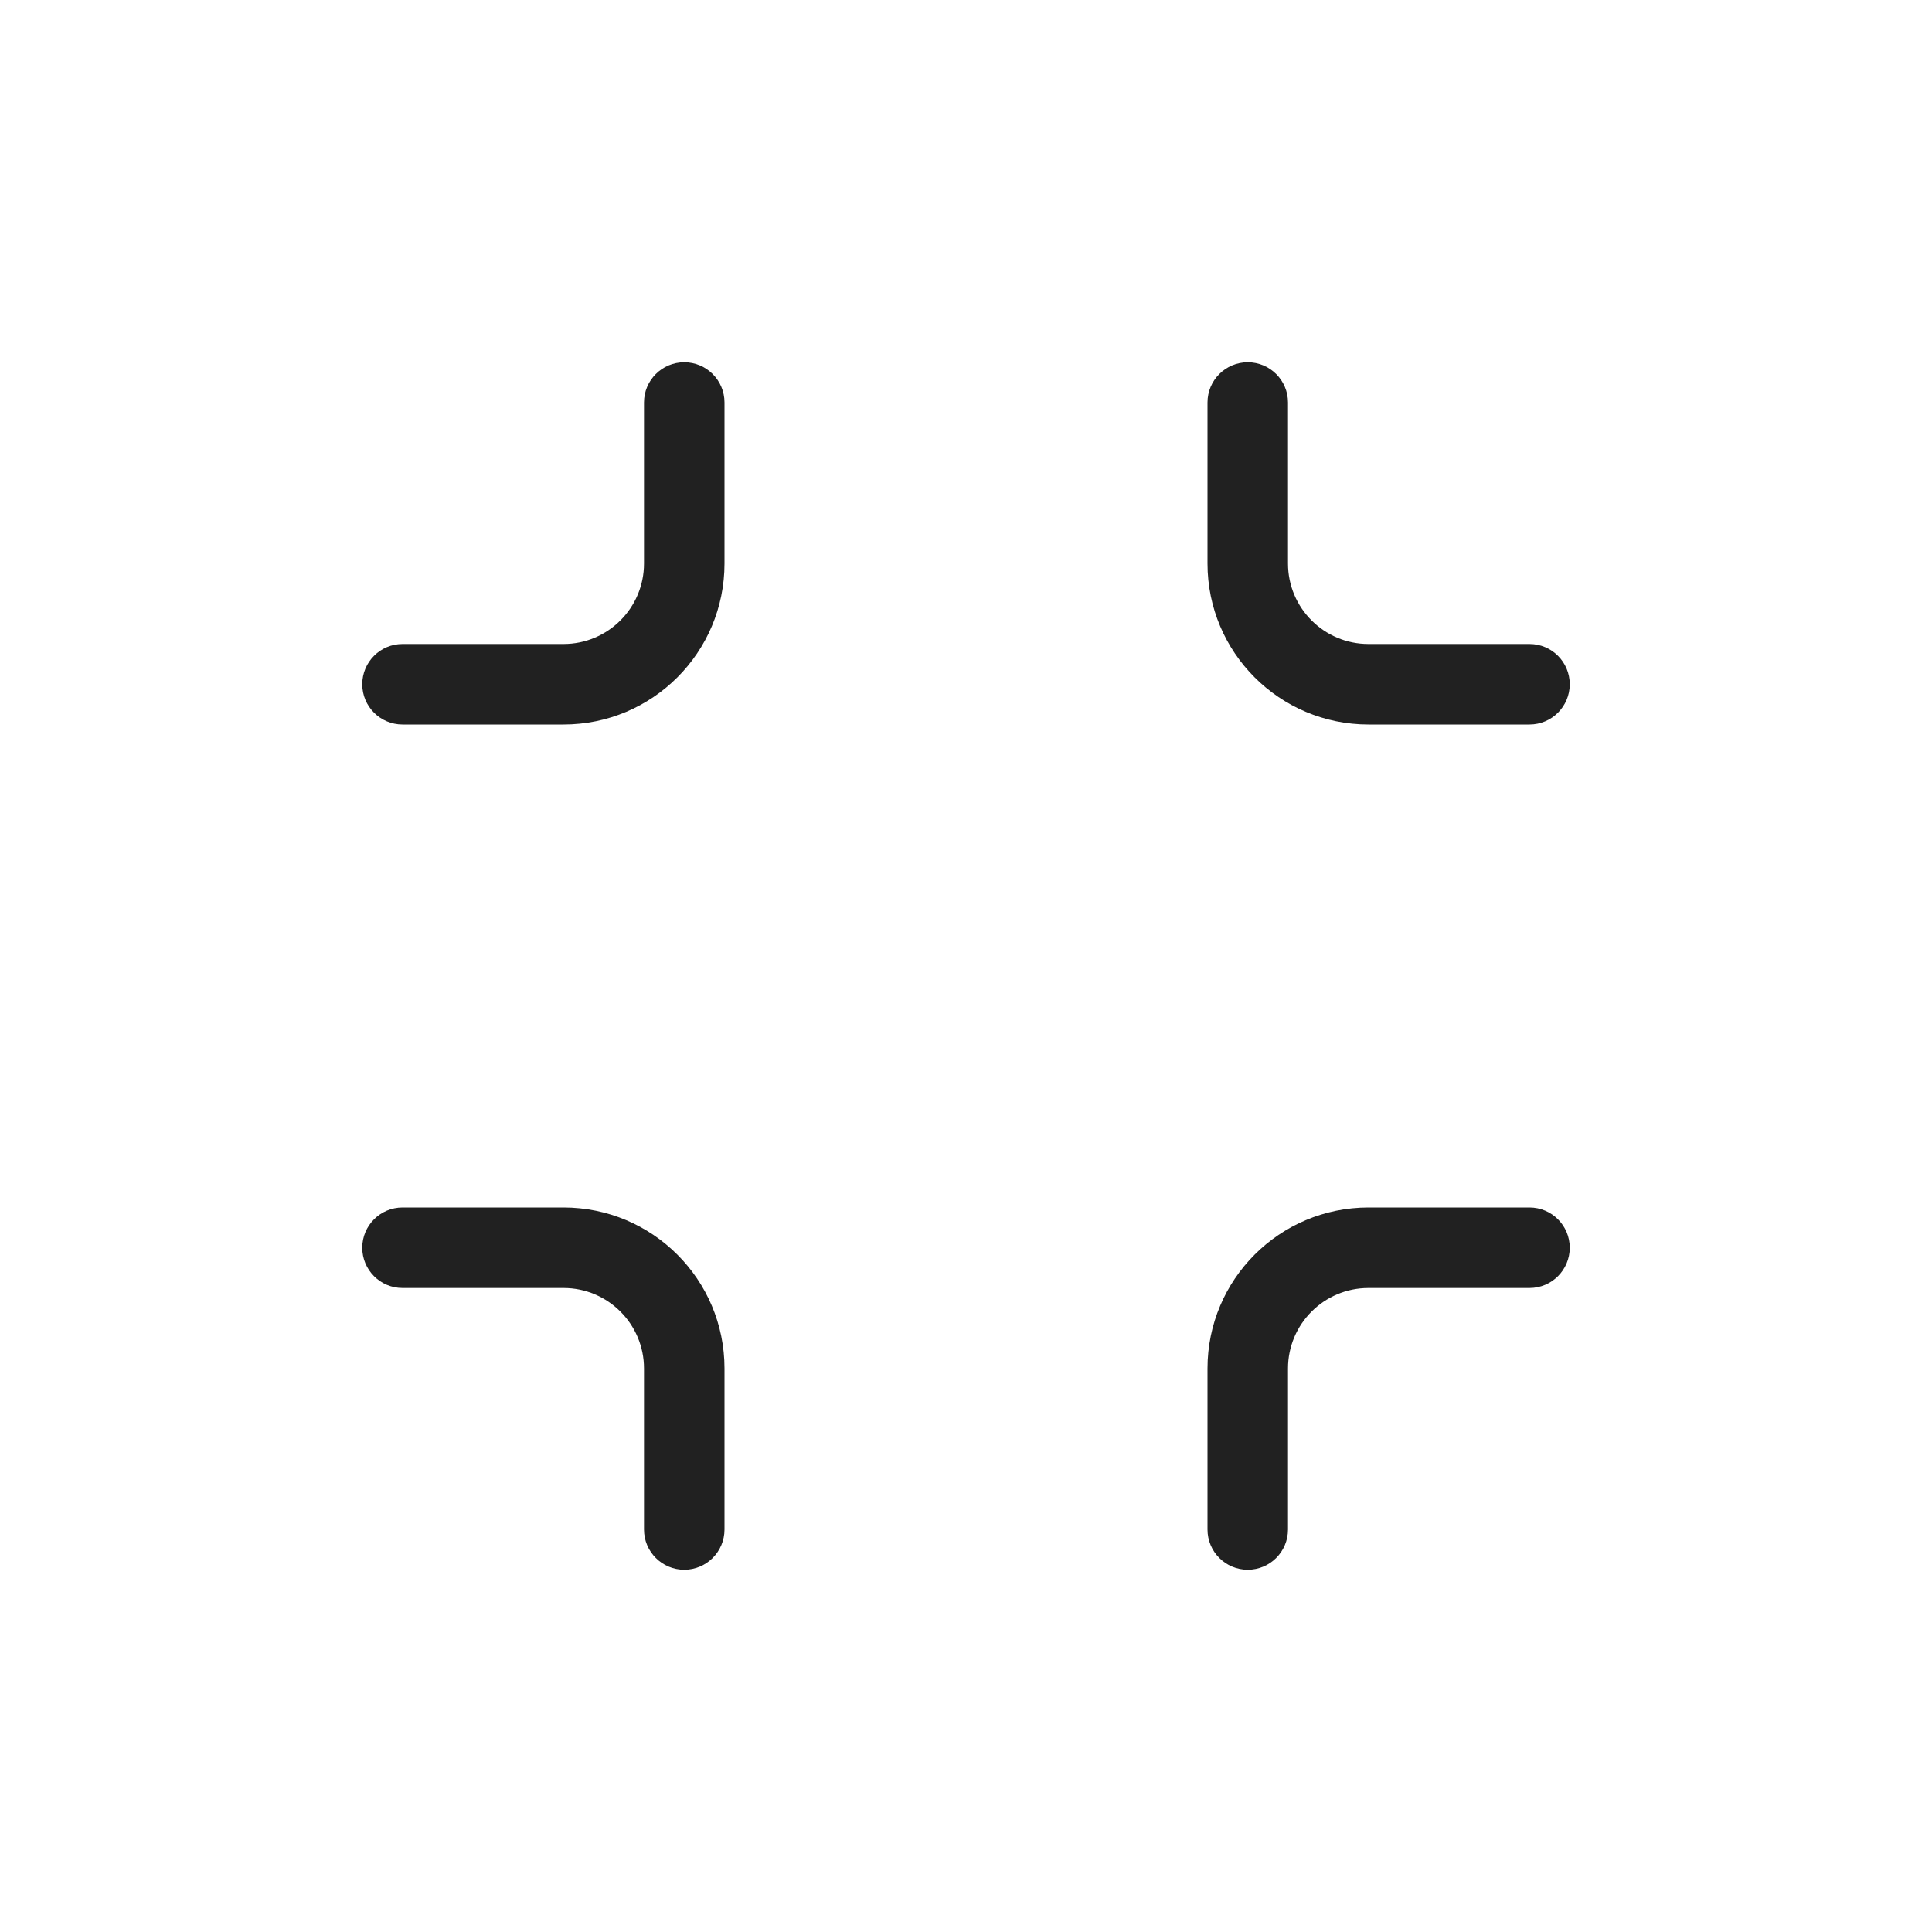
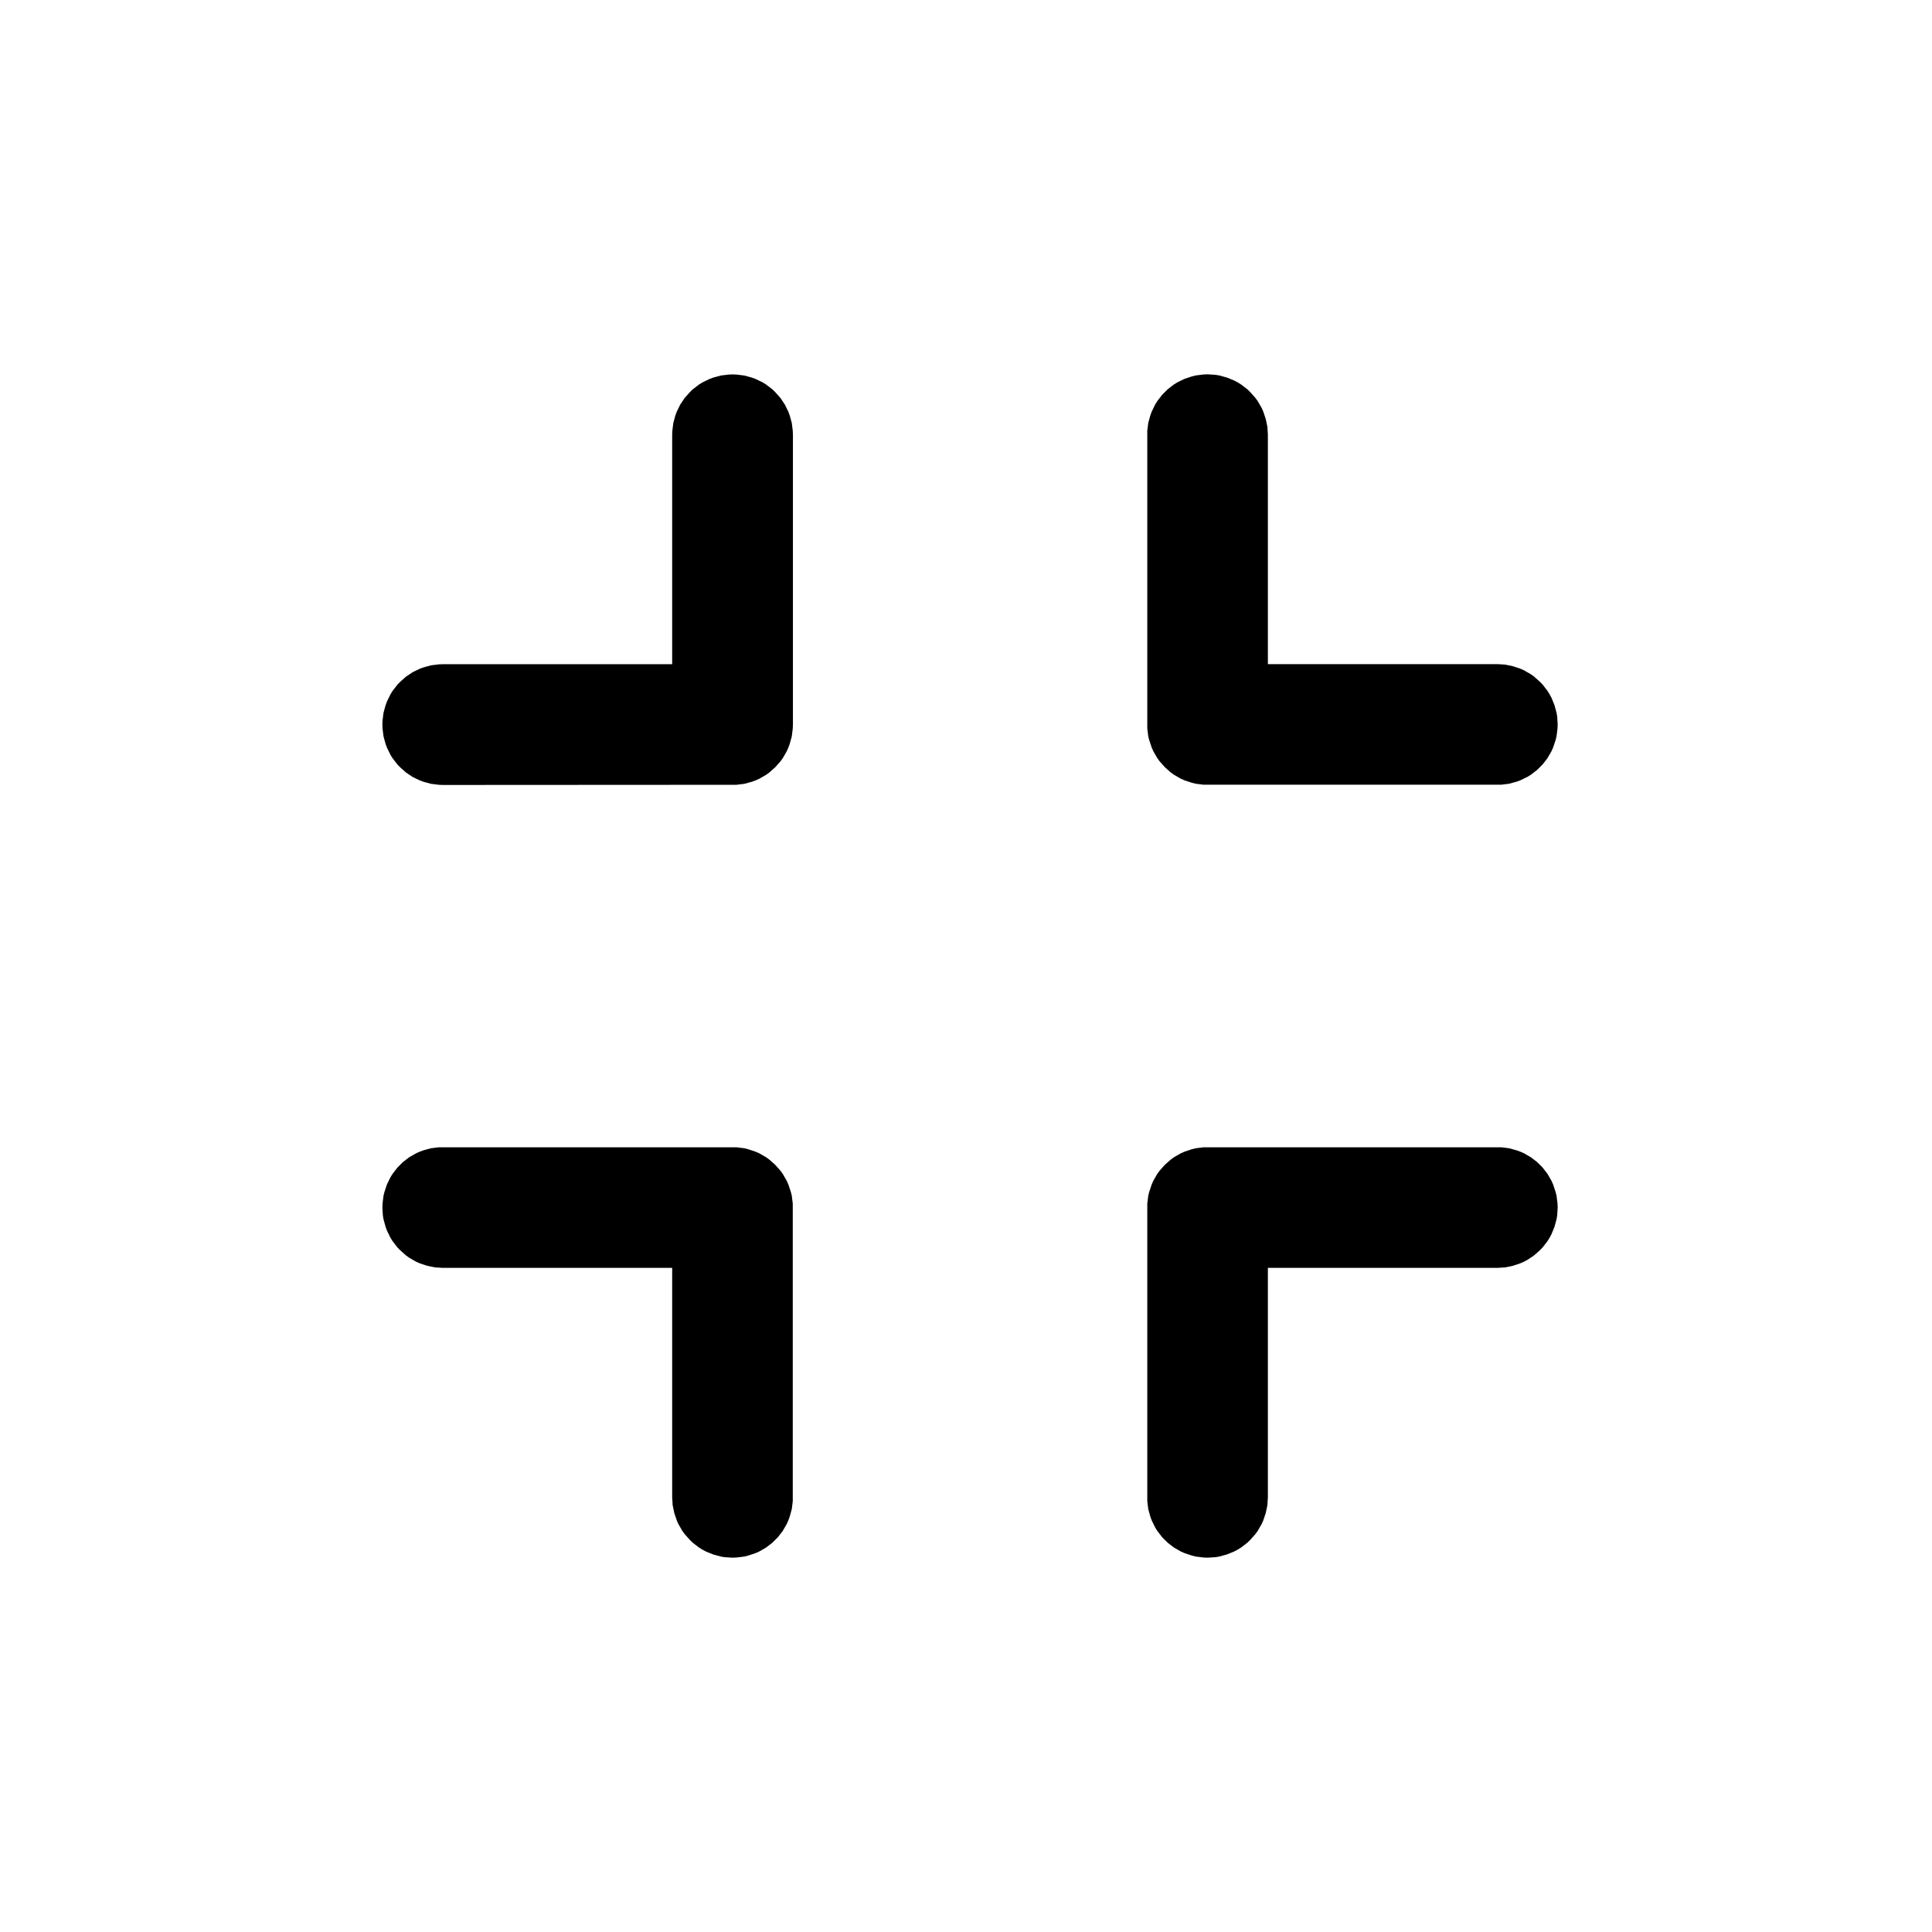
- <svg xmlns="http://www.w3.org/2000/svg" id="svg4" width="24" height="24" fill="none" version="1.1" viewBox="0 0 24 24">
-   <path id="path2" d="m16 7c0 0.552 0.448 1 1 1h2c0.276 0 0.5 0.224 0.5 0.5s-0.224 0.5-0.5 0.5h-2c-1.105 0-2-0.895-2-2v-2c0-0.276 0.224-0.5 0.5-0.5s0.5 0.224 0.5 0.5zm-8 10c0-0.552-0.448-1-1-1h-2c-0.276 0-0.5-0.224-0.5-0.5s0.224-0.5 0.5-0.5h2c1.105 0 2 0.895 2 2v2c0 0.276-0.224 0.5-0.5 0.5s-0.5-0.224-0.5-0.5zm8 0c0-0.552 0.448-1 1-1h2c0.276 0 0.5-0.224 0.5-0.5s-0.224-0.5-0.5-0.5h-2c-1.105 0-2 0.895-2 2v2c0 0.276 0.224 0.5 0.5 0.5s0.5-0.224 0.5-0.5zm-9-9c0.552 0 1-0.448 1-1v-2c0-0.276 0.224-0.5 0.5-0.5s0.5 0.224 0.5 0.5v2c0 1.105-0.895 2-2 2h-2c-0.276 0-0.5-0.224-0.5-0.5s0.224-0.5 0.5-0.5z" fill="#212121" />
+ <svg xmlns="http://www.w3.org/2000/svg" width="24" height="24" viewBox="0 0 24 24">
+   <path d="M15.75 8.25L15.75 5.4L15.744 5.302L15.724 5.206L15.693 5.113L15.673 5.068L15.624 4.983L15.595 4.943L15.53 4.87L15.495 4.836L15.417 4.776L15.375 4.75L15.332 4.727L15.241 4.69L15.146 4.664L15.098 4.656L15 4.65L14.951 4.652L14.854 4.664L14.806 4.676L14.713 4.707L14.625 4.75L14.583 4.776L14.505 4.836L14.436 4.905L14.376 4.983L14.35 5.025L14.307 5.113L14.29 5.159L14.264 5.254L14.252 5.351L14.252 9.049L14.264 9.146L14.276 9.194L14.307 9.287L14.327 9.332L14.376 9.417L14.405 9.457L14.47 9.53L14.543 9.595L14.583 9.624L14.668 9.673L14.713 9.693L14.806 9.724L14.854 9.736L14.951 9.748L18.649 9.748L18.746 9.736L18.841 9.71L18.887 9.693L18.975 9.65L19.017 9.624L19.095 9.564L19.164 9.495L19.224 9.417L19.273 9.332L19.293 9.287L19.324 9.194L19.336 9.146L19.348 9.049L19.35 9L19.344 8.902L19.336 8.854L19.31 8.759L19.273 8.668L19.25 8.625L19.224 8.583L19.164 8.505L19.13 8.47L19.057 8.405L19.017 8.376L18.932 8.327L18.887 8.307L18.794 8.276L18.698 8.256L18.6 8.25ZM5.5 9.751L9.149 9.749L9.246 9.737L9.341 9.711L9.387 9.694L9.432 9.674L9.517 9.625L9.557 9.596L9.63 9.531L9.695 9.458L9.724 9.418L9.773 9.333L9.793 9.288L9.81 9.242L9.836 9.147L9.848 9.05L9.85 9.001L9.85 5.401L9.848 5.352L9.836 5.255L9.81 5.16L9.793 5.114L9.75 5.026L9.695 4.944L9.63 4.871L9.595 4.837L9.517 4.777L9.475 4.751L9.387 4.708L9.341 4.691L9.246 4.665L9.149 4.653L9.1 4.651L9.051 4.653L8.954 4.665L8.859 4.691L8.813 4.708L8.725 4.751L8.683 4.777L8.605 4.837L8.57 4.871L8.505 4.944L8.45 5.026L8.407 5.114L8.39 5.16L8.364 5.255L8.352 5.352L8.35 5.401L8.35 8.251L5.5 8.251L5.451 8.253L5.354 8.265L5.259 8.291L5.213 8.308L5.125 8.351L5.043 8.406L4.97 8.471L4.936 8.506L4.876 8.584L4.85 8.626L4.807 8.714L4.79 8.76L4.764 8.855L4.752 8.952L4.75 9.001L4.752 9.05L4.764 9.147L4.79 9.242L4.807 9.288L4.85 9.376L4.876 9.418L4.936 9.496L4.97 9.531L5.043 9.596L5.125 9.651L5.213 9.694L5.259 9.711L5.354 9.737L5.451 9.749ZM8.35 15.75L8.35 18.6L8.356 18.698L8.376 18.794L8.407 18.887L8.427 18.932L8.476 19.017L8.505 19.057L8.57 19.13L8.605 19.164L8.683 19.224L8.725 19.25L8.768 19.273L8.859 19.31L8.954 19.336L9.002 19.344L9.1 19.35L9.149 19.348L9.246 19.336L9.294 19.324L9.387 19.293L9.432 19.273L9.517 19.224L9.595 19.164L9.664 19.095L9.724 19.017L9.773 18.932L9.793 18.887L9.81 18.841L9.836 18.746L9.848 18.649L9.848 14.951L9.836 14.854L9.824 14.806L9.793 14.713L9.773 14.668L9.724 14.583L9.695 14.543L9.63 14.47L9.557 14.405L9.517 14.376L9.432 14.327L9.387 14.307L9.294 14.276L9.246 14.264L9.149 14.252L5.451 14.252L5.354 14.264L5.259 14.29L5.213 14.307L5.168 14.327L5.083 14.376L5.005 14.436L4.936 14.505L4.876 14.583L4.85 14.625L4.807 14.713L4.776 14.806L4.764 14.854L4.752 14.951L4.75 15L4.756 15.098L4.764 15.146L4.79 15.241L4.807 15.287L4.85 15.375L4.876 15.417L4.936 15.495L4.97 15.53L5.043 15.595L5.083 15.624L5.168 15.673L5.213 15.693L5.306 15.724L5.402 15.744L5.5 15.75ZM15.75 15.75L18.6 15.75L18.698 15.744L18.794 15.724L18.887 15.693L18.932 15.673L18.975 15.65L19.057 15.595L19.13 15.53L19.164 15.495L19.224 15.417L19.25 15.375L19.273 15.332L19.31 15.241L19.336 15.146L19.344 15.098L19.35 15L19.348 14.951L19.336 14.854L19.324 14.806L19.293 14.713L19.273 14.668L19.224 14.583L19.164 14.505L19.095 14.436L19.017 14.376L18.932 14.327L18.887 14.307L18.841 14.29L18.746 14.264L18.649 14.252L14.951 14.252L14.854 14.264L14.806 14.276L14.713 14.307L14.668 14.327L14.583 14.376L14.543 14.405L14.47 14.47L14.405 14.543L14.376 14.583L14.327 14.668L14.307 14.713L14.276 14.806L14.264 14.854L14.252 14.951L14.252 18.649L14.264 18.746L14.29 18.841L14.307 18.887L14.35 18.975L14.376 19.017L14.436 19.095L14.505 19.164L14.583 19.224L14.668 19.273L14.713 19.293L14.806 19.324L14.854 19.336L14.951 19.348L15 19.35L15.098 19.344L15.146 19.336L15.241 19.31L15.332 19.273L15.375 19.25L15.417 19.224L15.495 19.164L15.53 19.13L15.595 19.057L15.624 19.017L15.673 18.932L15.693 18.887L15.724 18.794L15.744 18.698L15.75 18.6Z" fill="black" />
</svg>
